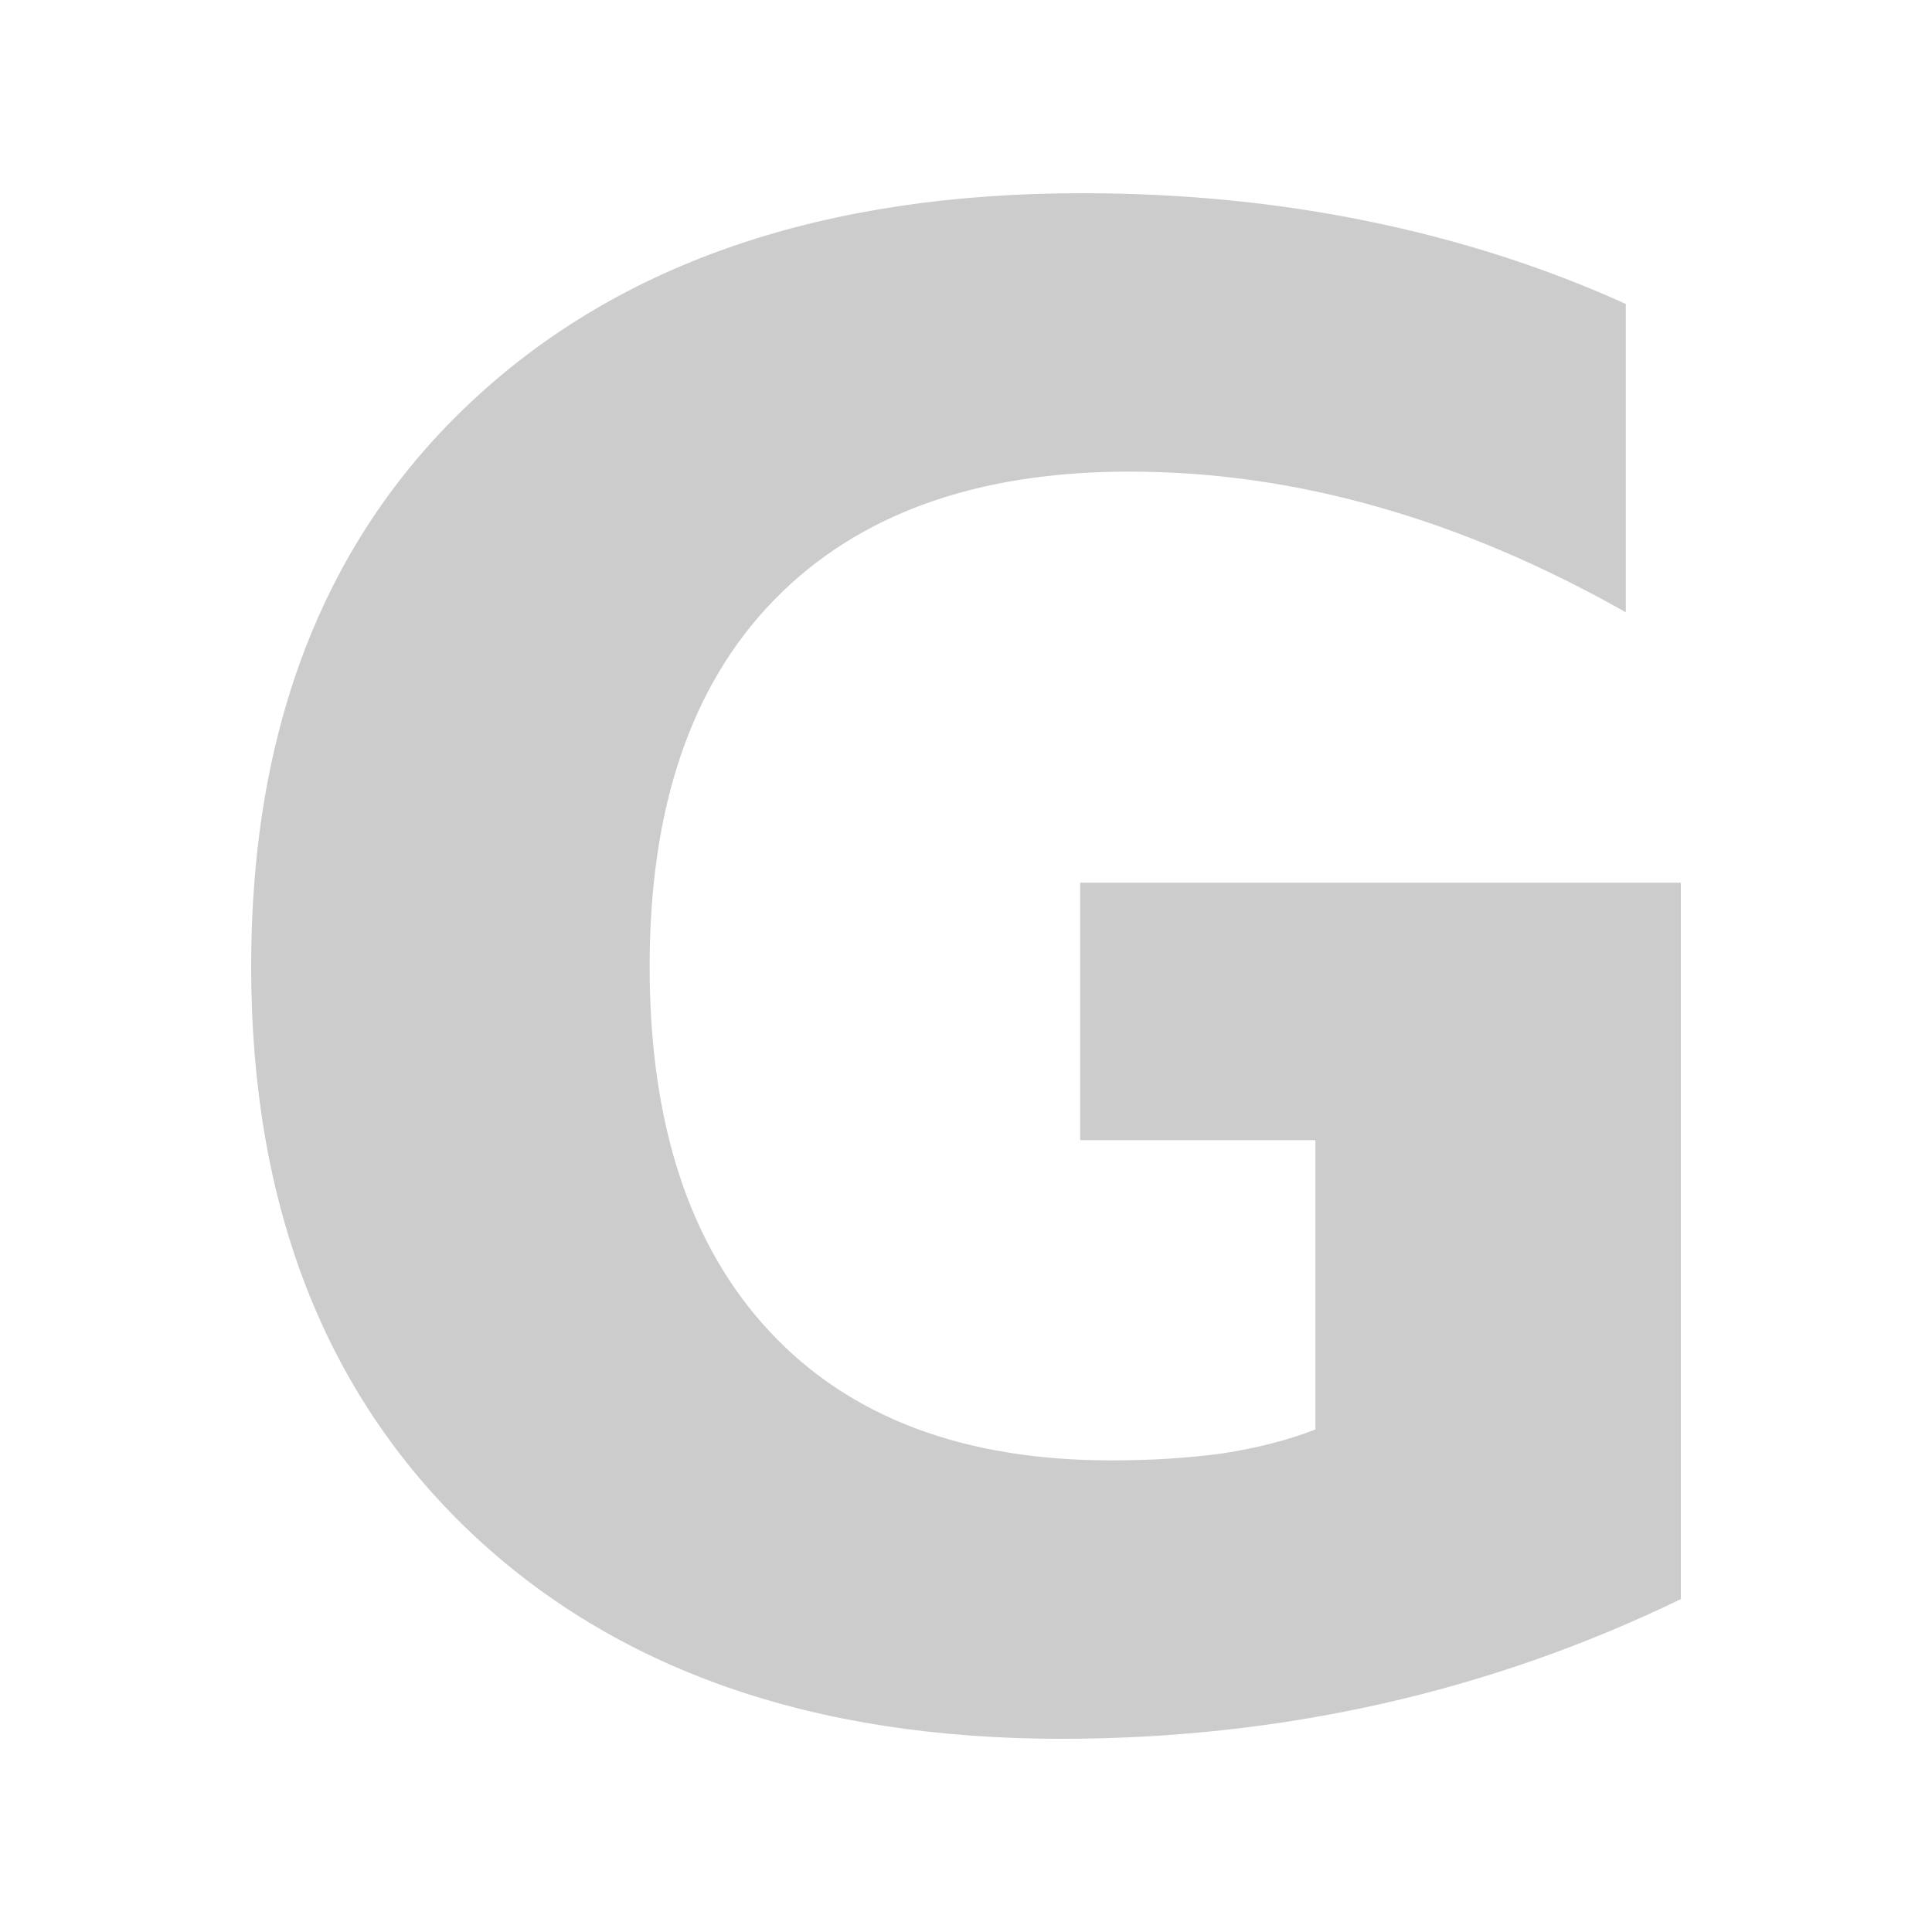
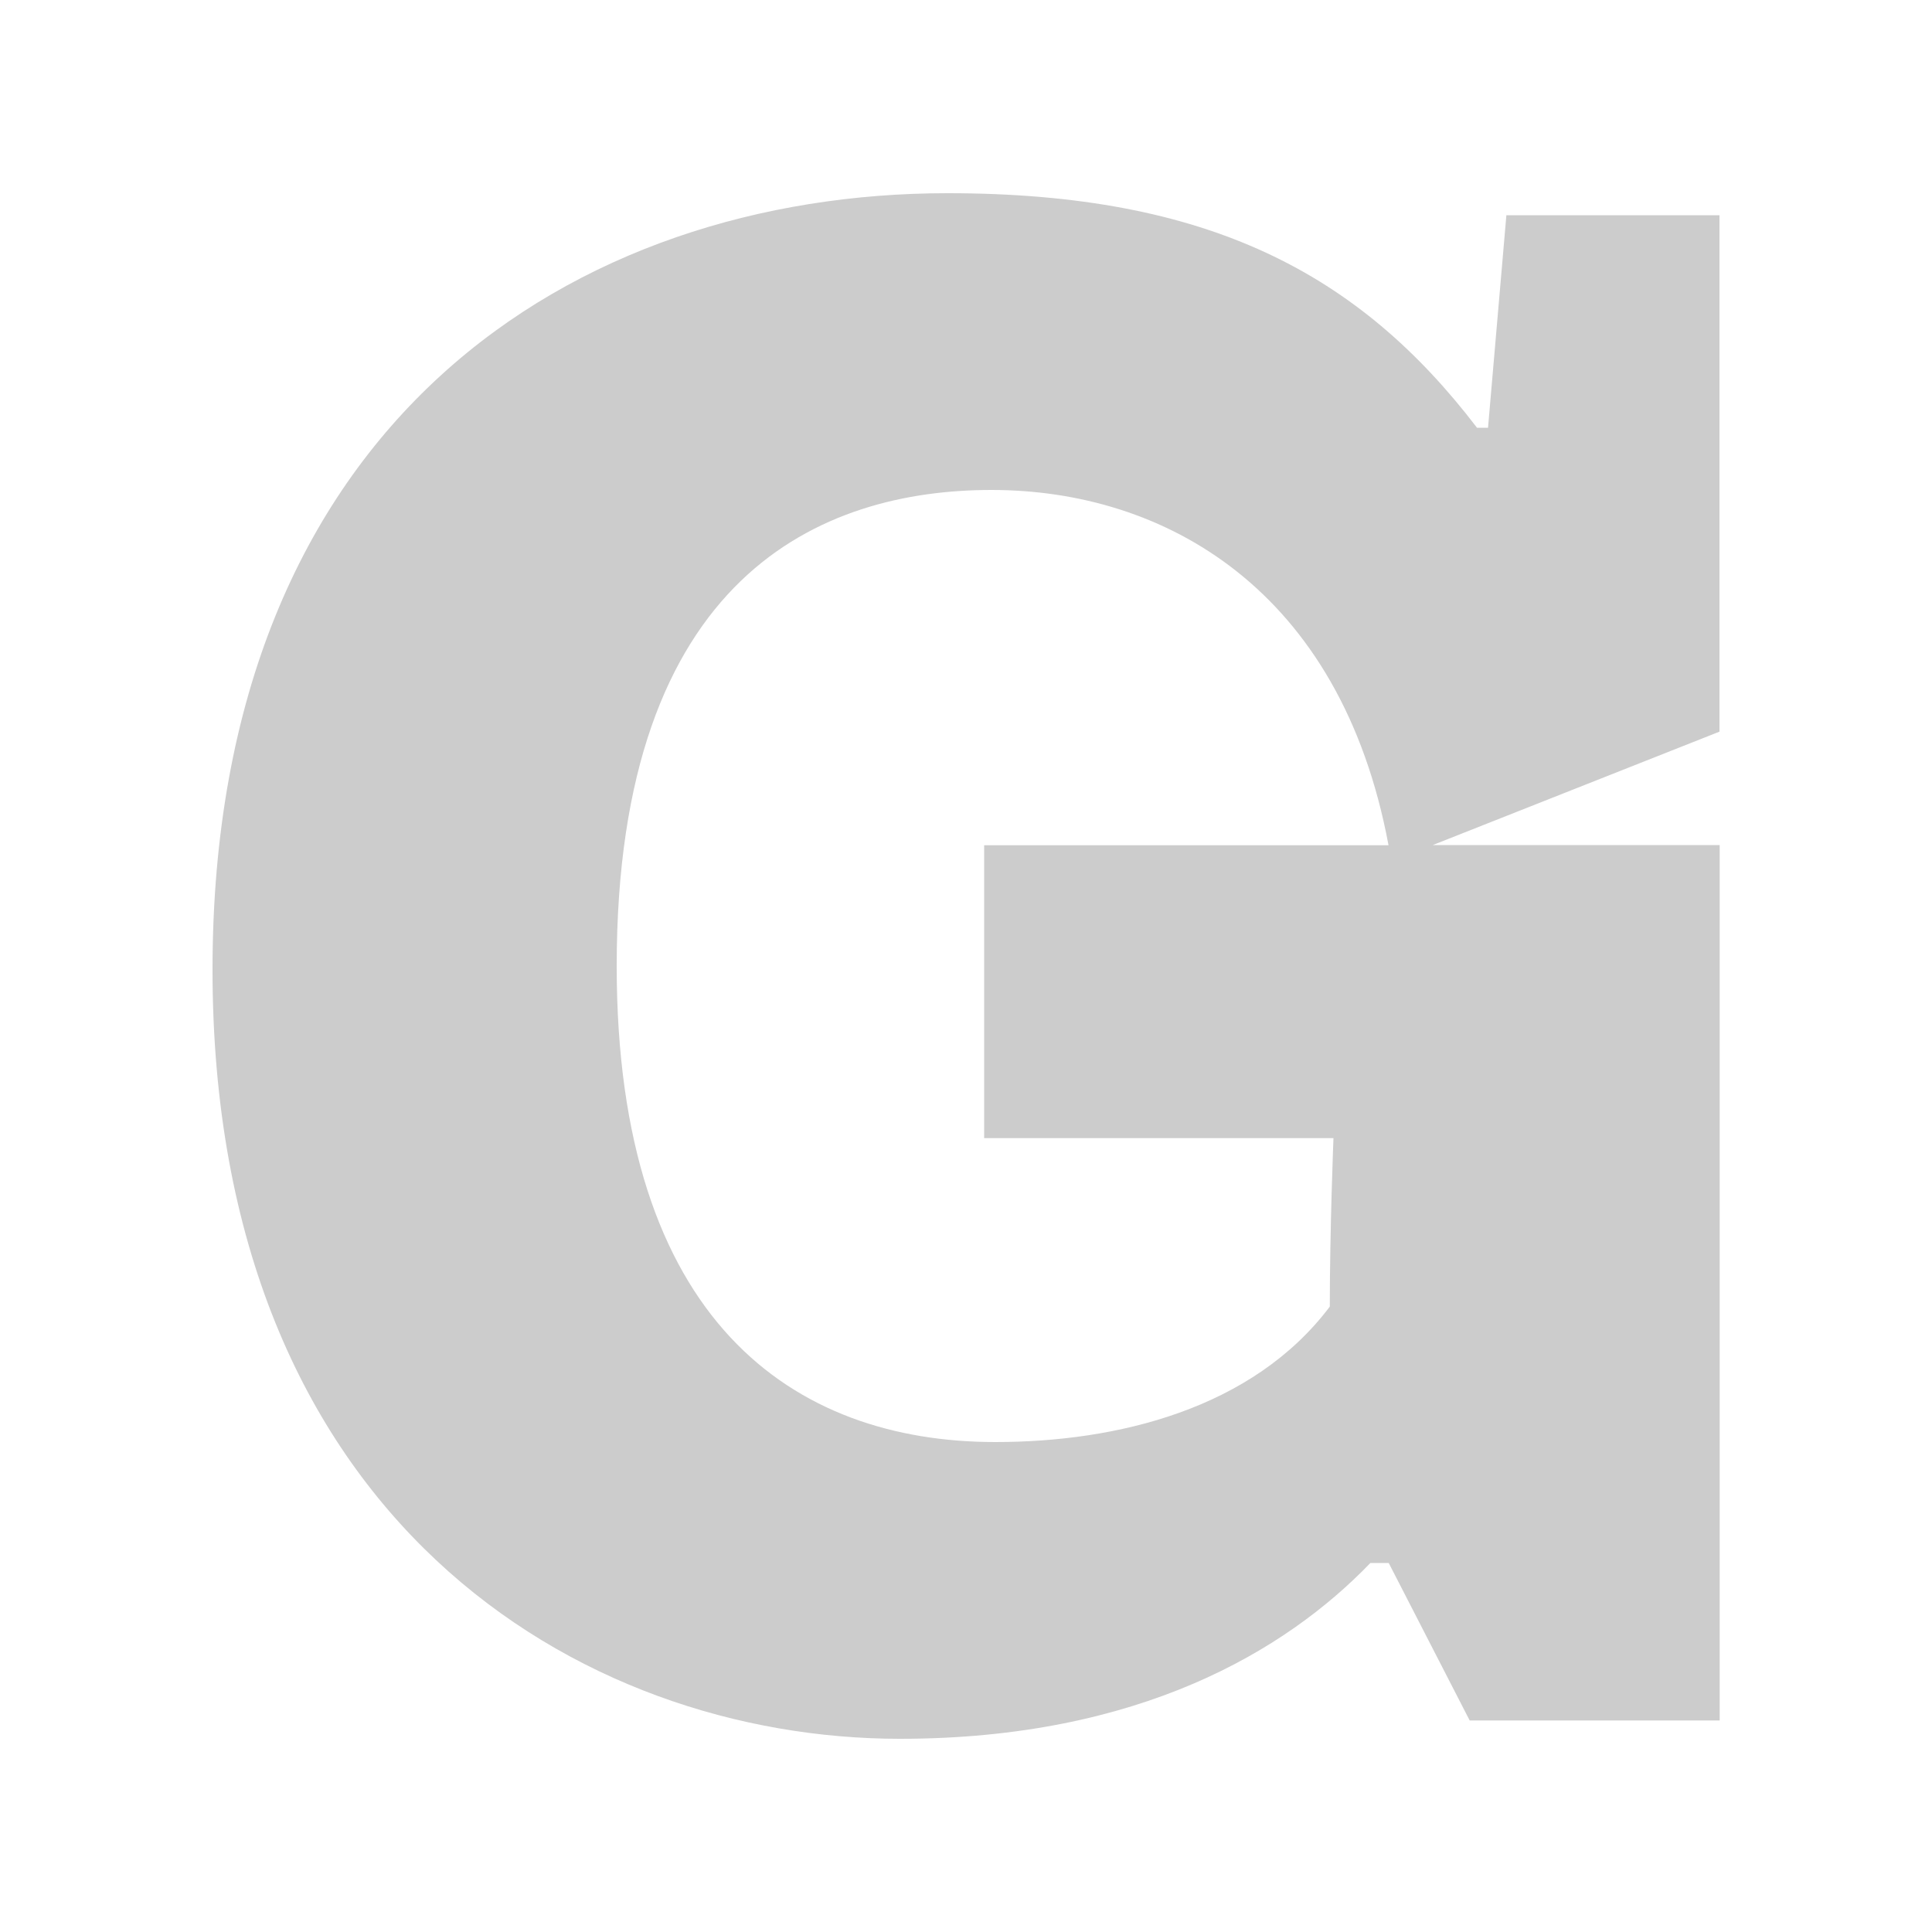
<svg xmlns="http://www.w3.org/2000/svg" width="100" height="100">
-   <path d="M 56.012 10 C 42.676 10 32.173 13.564 24.504 20.691            C 16.834 27.819 13 37.596 13 50.025 C 13 62.317            16.766 72.062 24.297 79.258 C 31.828 86.419            42.038 90 54.924 90 C 60.624 90 66.151 89.396            71.506 88.191 C 76.861 86.986 82.025 85.18 87            82.77 L 87 45.688 L 55.908 45.688 L 55.908 59.012 L            68.086 59.012 L 68.086 73.99 C 66.669 74.541            65.062 74.953 63.266 75.229 C 61.504 75.47 59.586            75.59 57.514 75.59 C 49.879 75.59 43.989            73.369 39.844 68.928 C 35.698 64.486 33.625            58.186 33.625 50.025 C 33.625 41.796 35.767 35.479            40.051 31.072 C 44.369 26.631 50.501 24.41            58.447 24.41 C 62.731 24.41 66.997 25.012            71.246 26.217 C 75.53 27.422 79.832 29.247            84.15 31.691 L 84.15 15.732 C 79.97 13.839            75.512 12.409 70.779 11.445 C 66.081 10.481            61.159 10 56.012 10 z" fill-opacity="0.2" />
+   <path d="m 89,43.74 -14.84,0 L 89,37.87 l 0,-26.73 -11.03,0 -0.95,11 -0.57,0            C 70.36,14.17 62.56,10 49.05,10 29.83,10 11,21.75 11,50.19 11,78.63            30.02,90 46.58,90 58.94,90 66.55,85.45 70.93,80.90 l 0.95,0            4.19,8.15 12.94,0 0,-45.31 z m -38.05,15.17 18.07,0 c 0,0 -0.19,4.74            -0.19,8.72 -4,5.31 -11.03,7.01 -17.31,7.01 -10.46,0 -19.6,-6.26            -19.6,-24.64 0,-20.28 10.65,-24.64 19.40,-24.64 8.94,0 18.07,5.12            20.55,18.39 l -20.93,0 0,15.17 z" fill-opacity="0.2" />
</svg>
